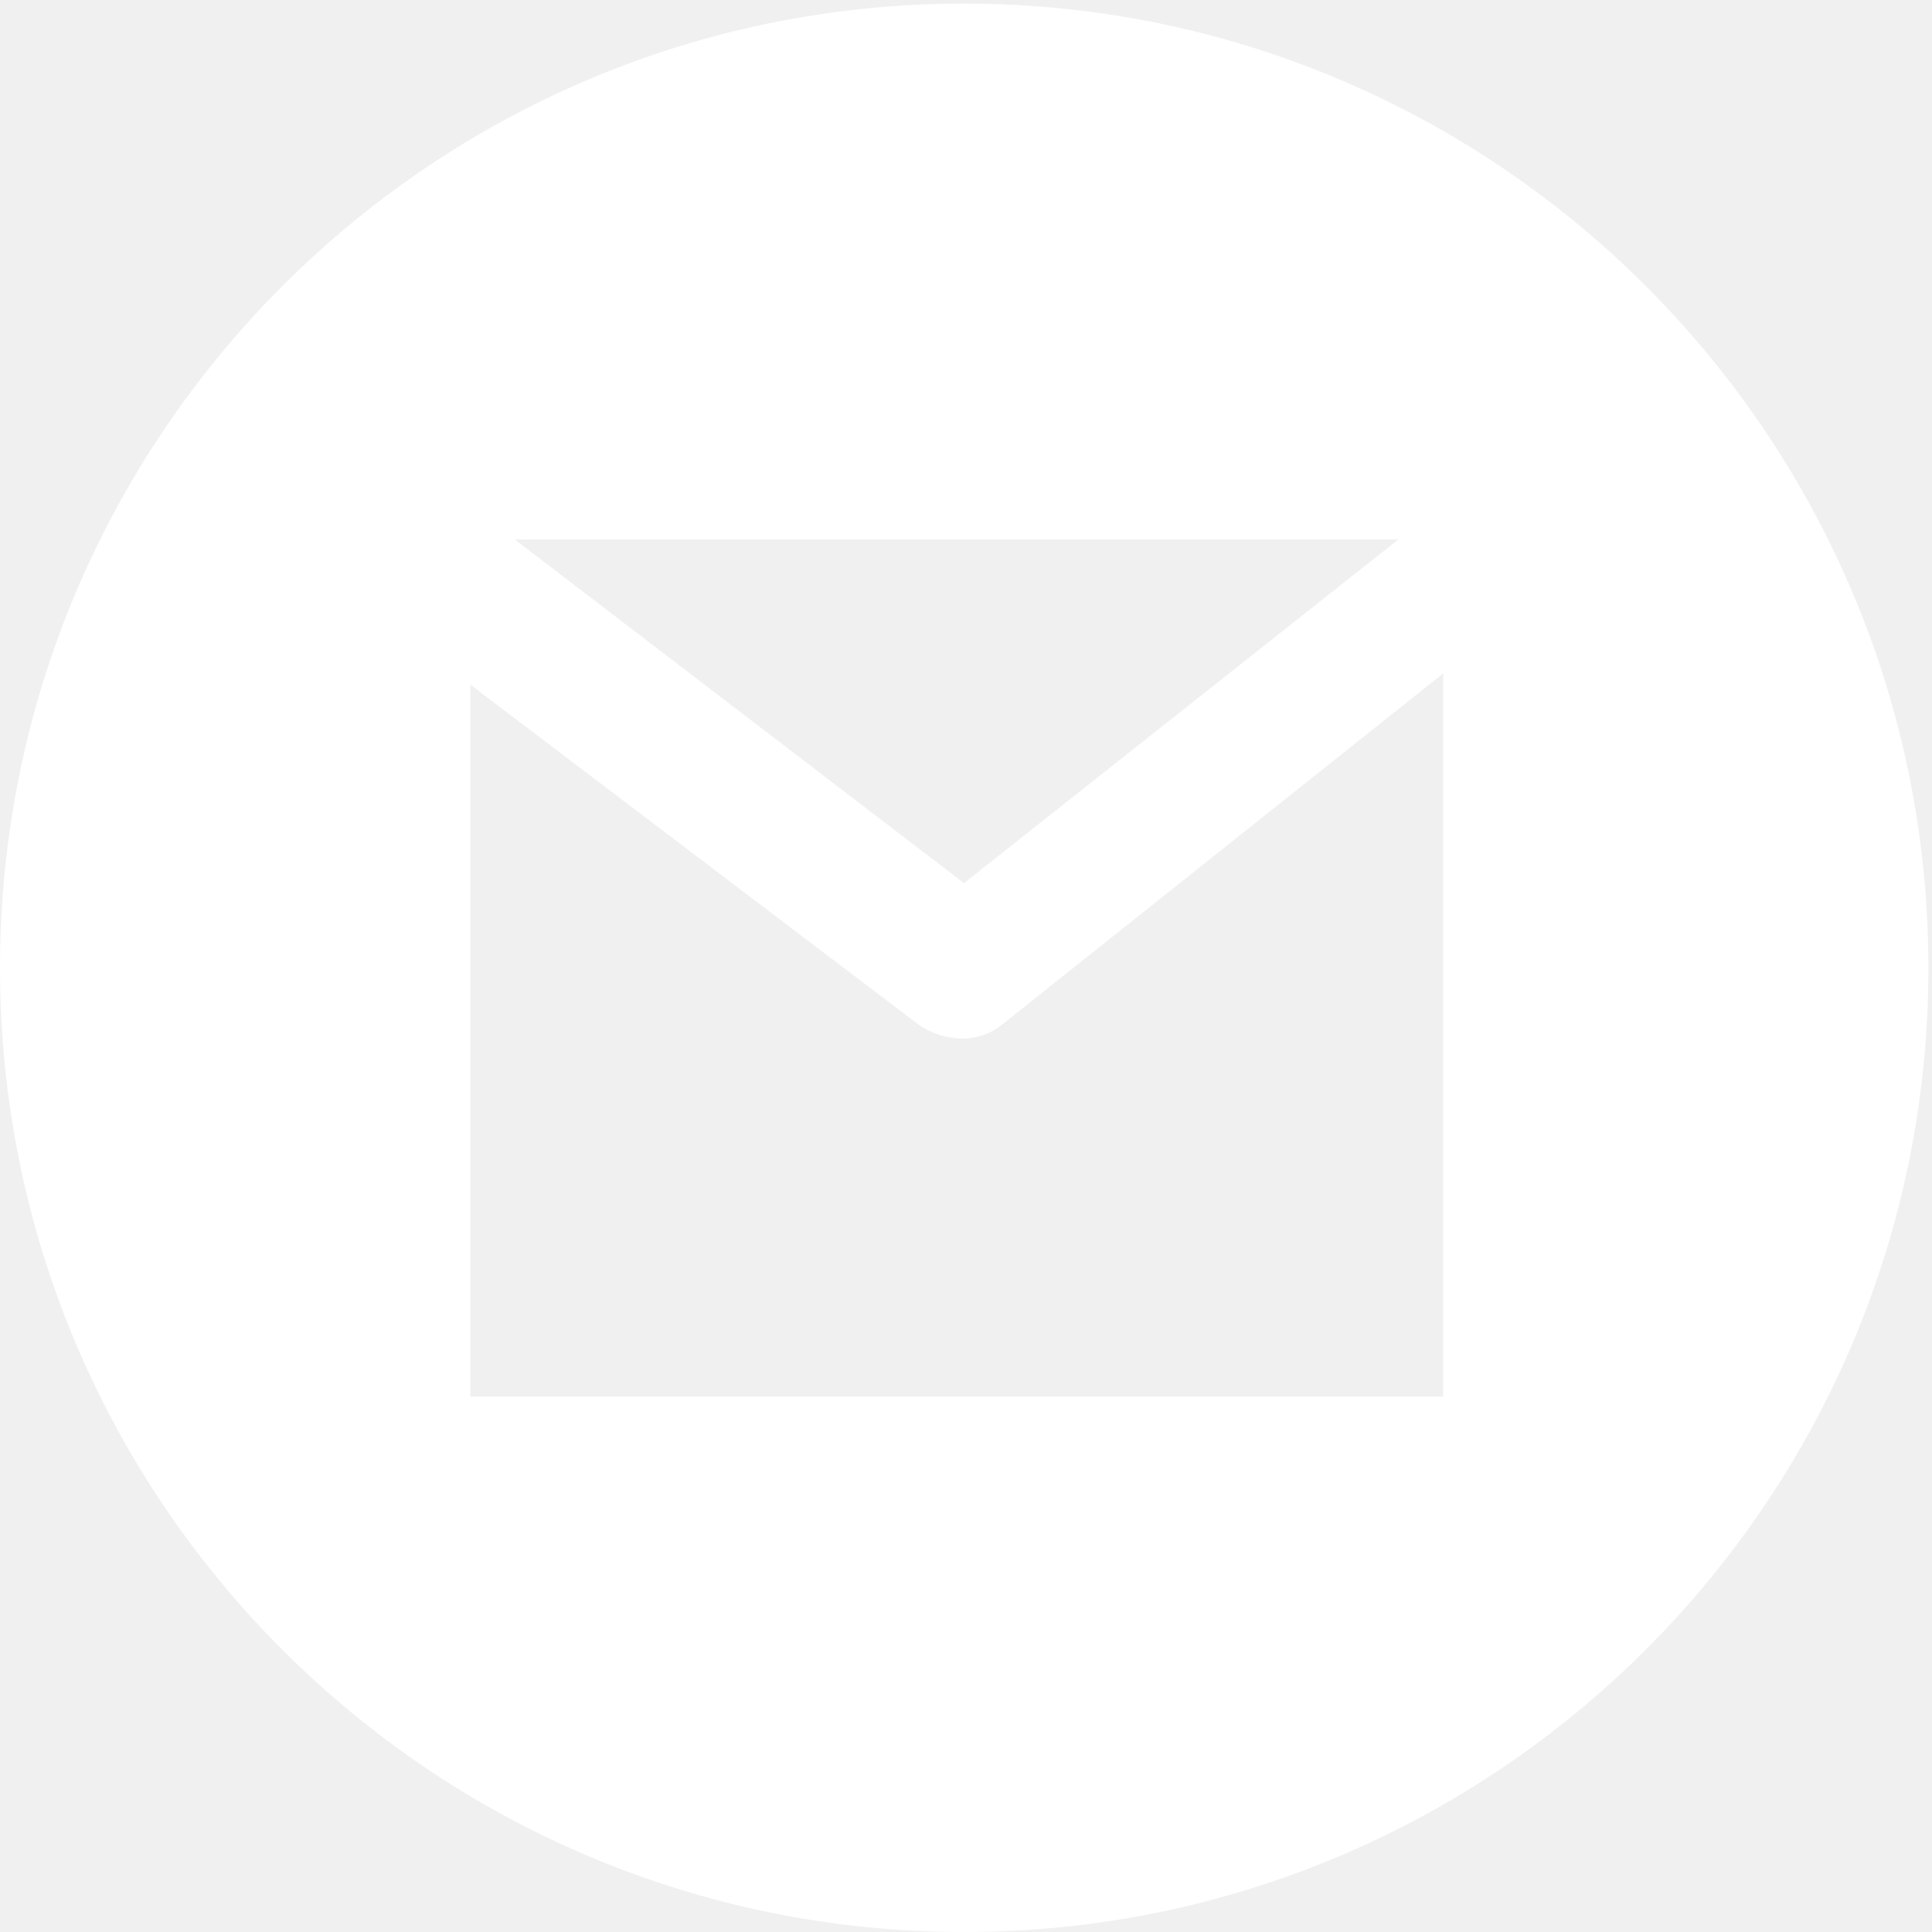
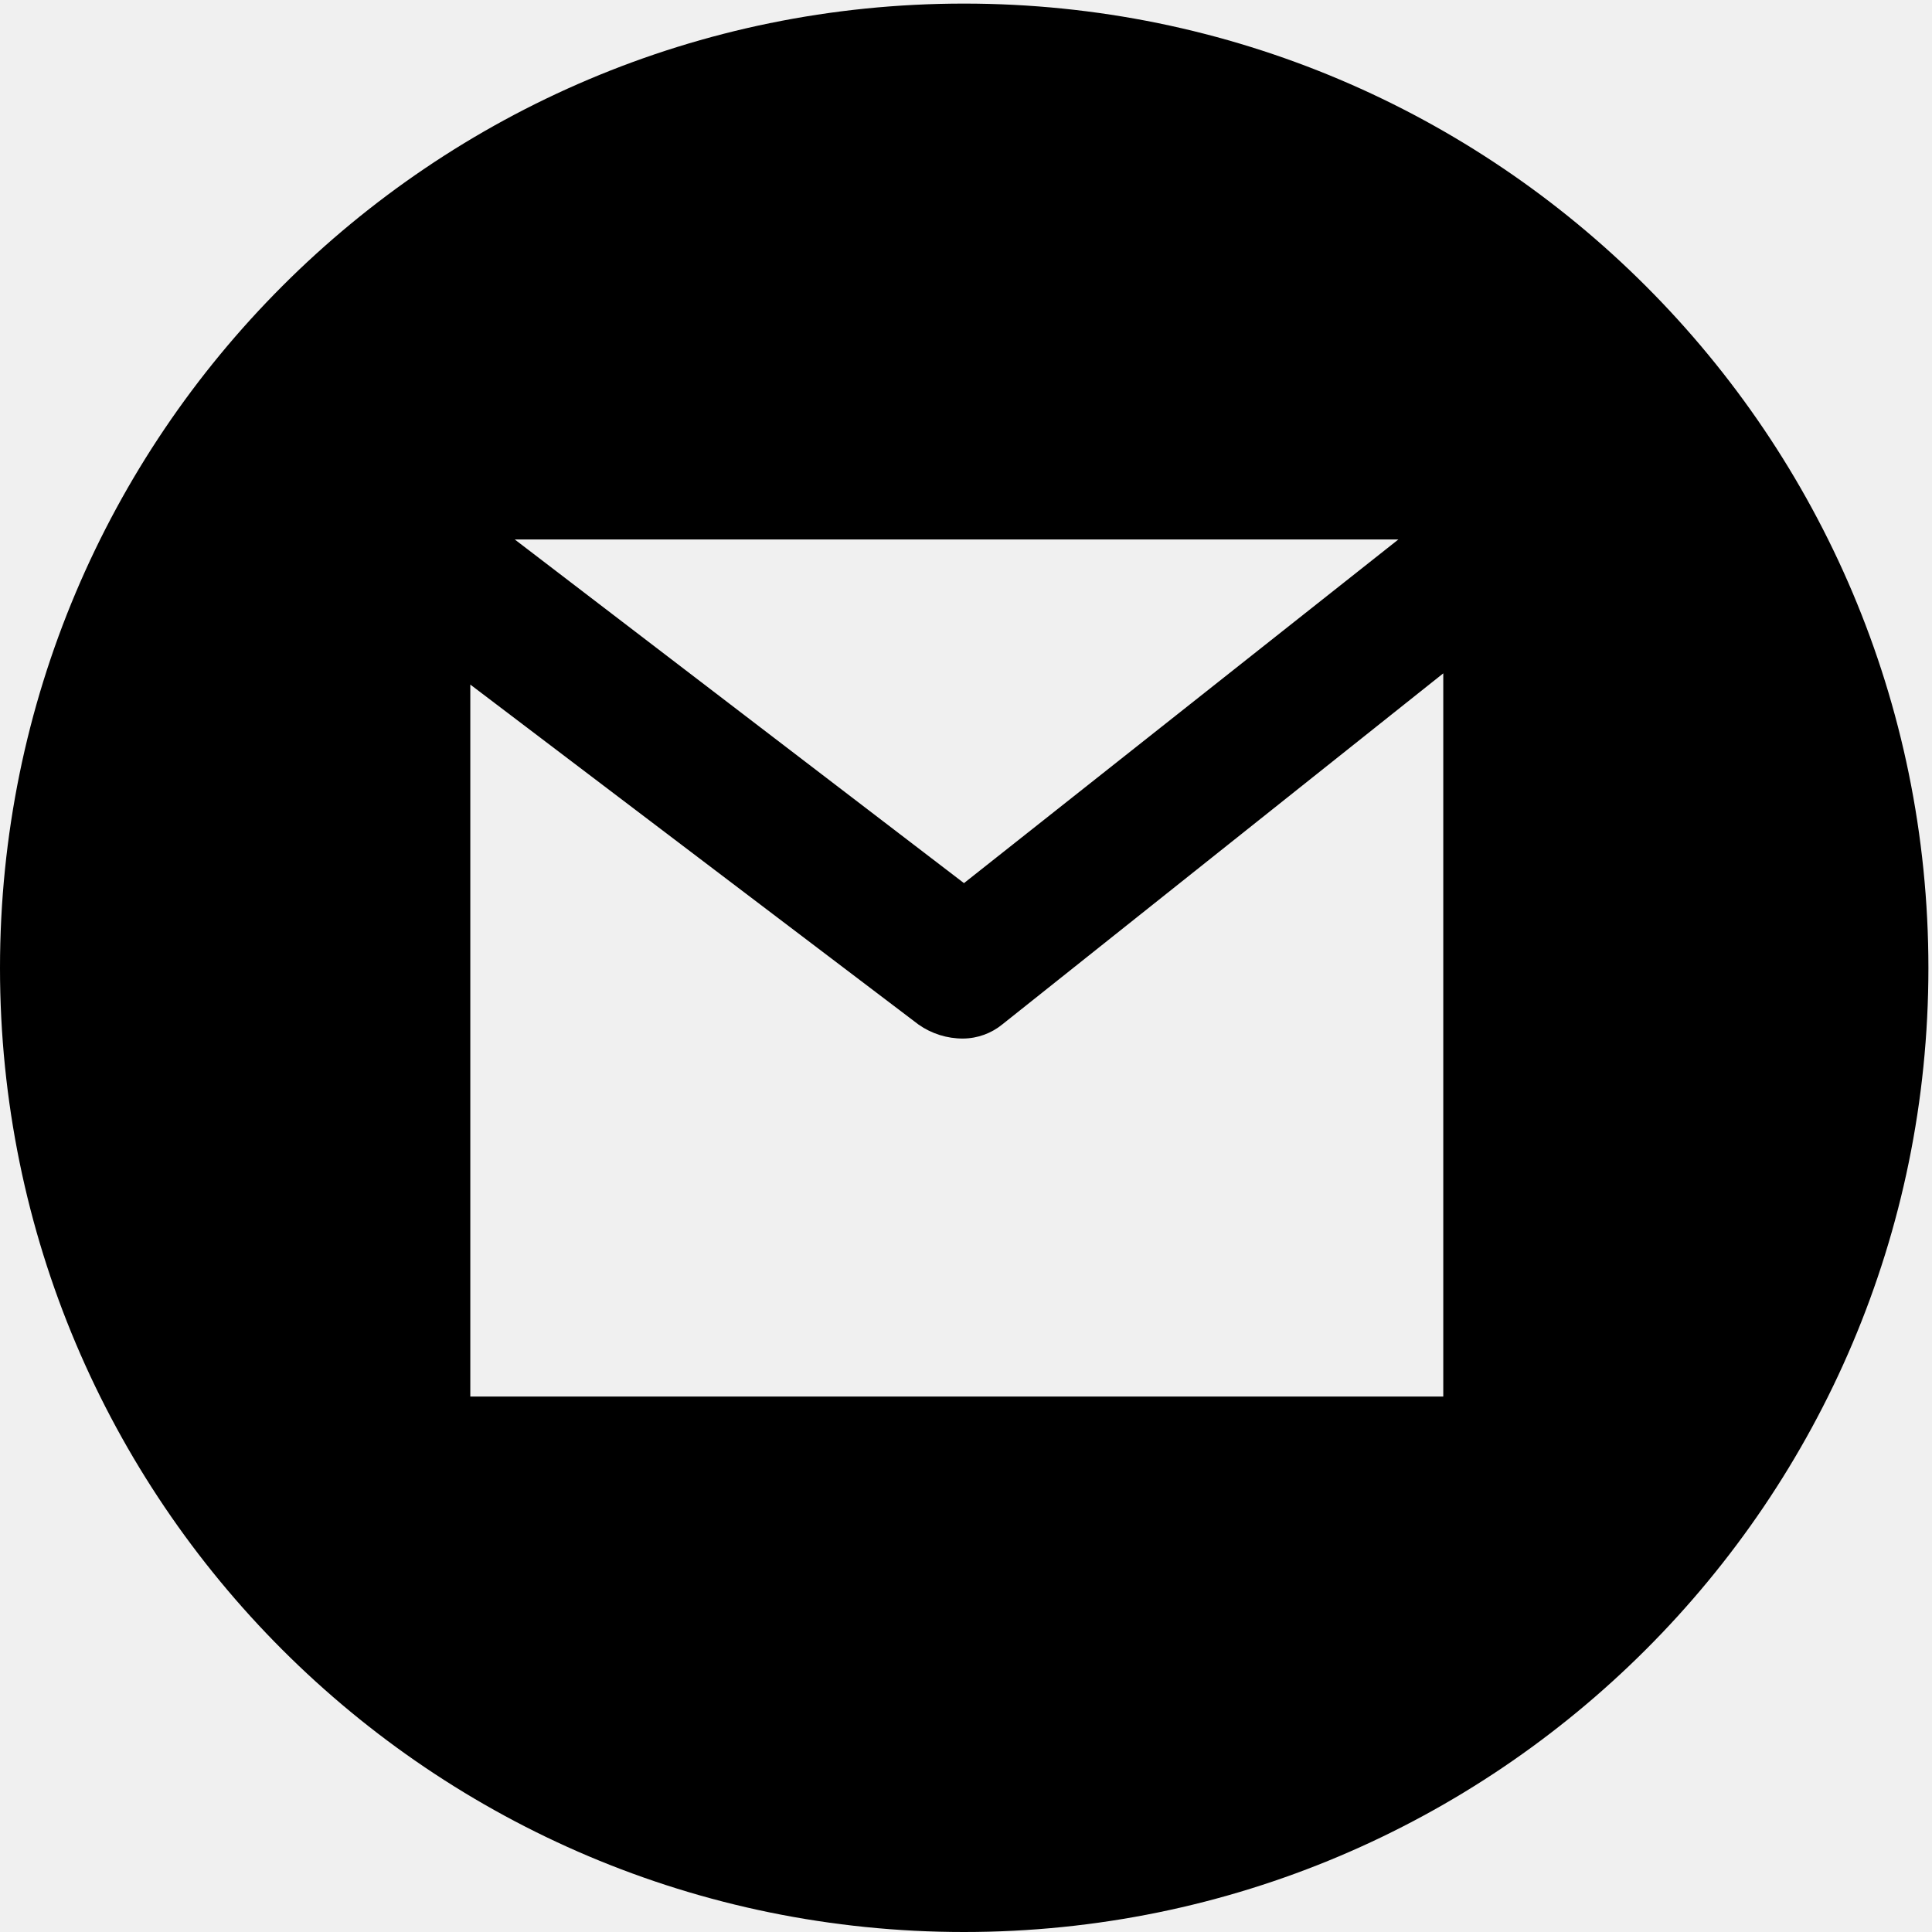
<svg xmlns="http://www.w3.org/2000/svg" width="430.1" height="430.1" viewBox="0 0 430.1 430.1">
-   <path fill="#fff" d="M214.6.8C96.1.8 0 96.9 0 215.5s96.1 214.6 214.6 214.6S429.3 334 429.3 215.5 333.2.8 214.6.8zm96.7 119.3l-96.7 76.5-100-76.5zm10 190.8H104.7V152.4l99.8 75.7a17.1 17.1 0 0 0 9.9 3.1 14 14 0 0 0 8.8-3.2l98.1-78.1z" />
+   <path fill="#000" d="M214.6.8C96.1.8 0 96.9 0 215.5s96.1 214.6 214.6 214.6S429.3 334 429.3 215.5 333.2.8 214.6.8zm96.7 119.3l-96.7 76.5-100-76.5zm10 190.8H104.7V152.4l99.8 75.7a17.1 17.1 0 0 0 9.9 3.1 14 14 0 0 0 8.8-3.2l98.1-78.1z" />
</svg>
